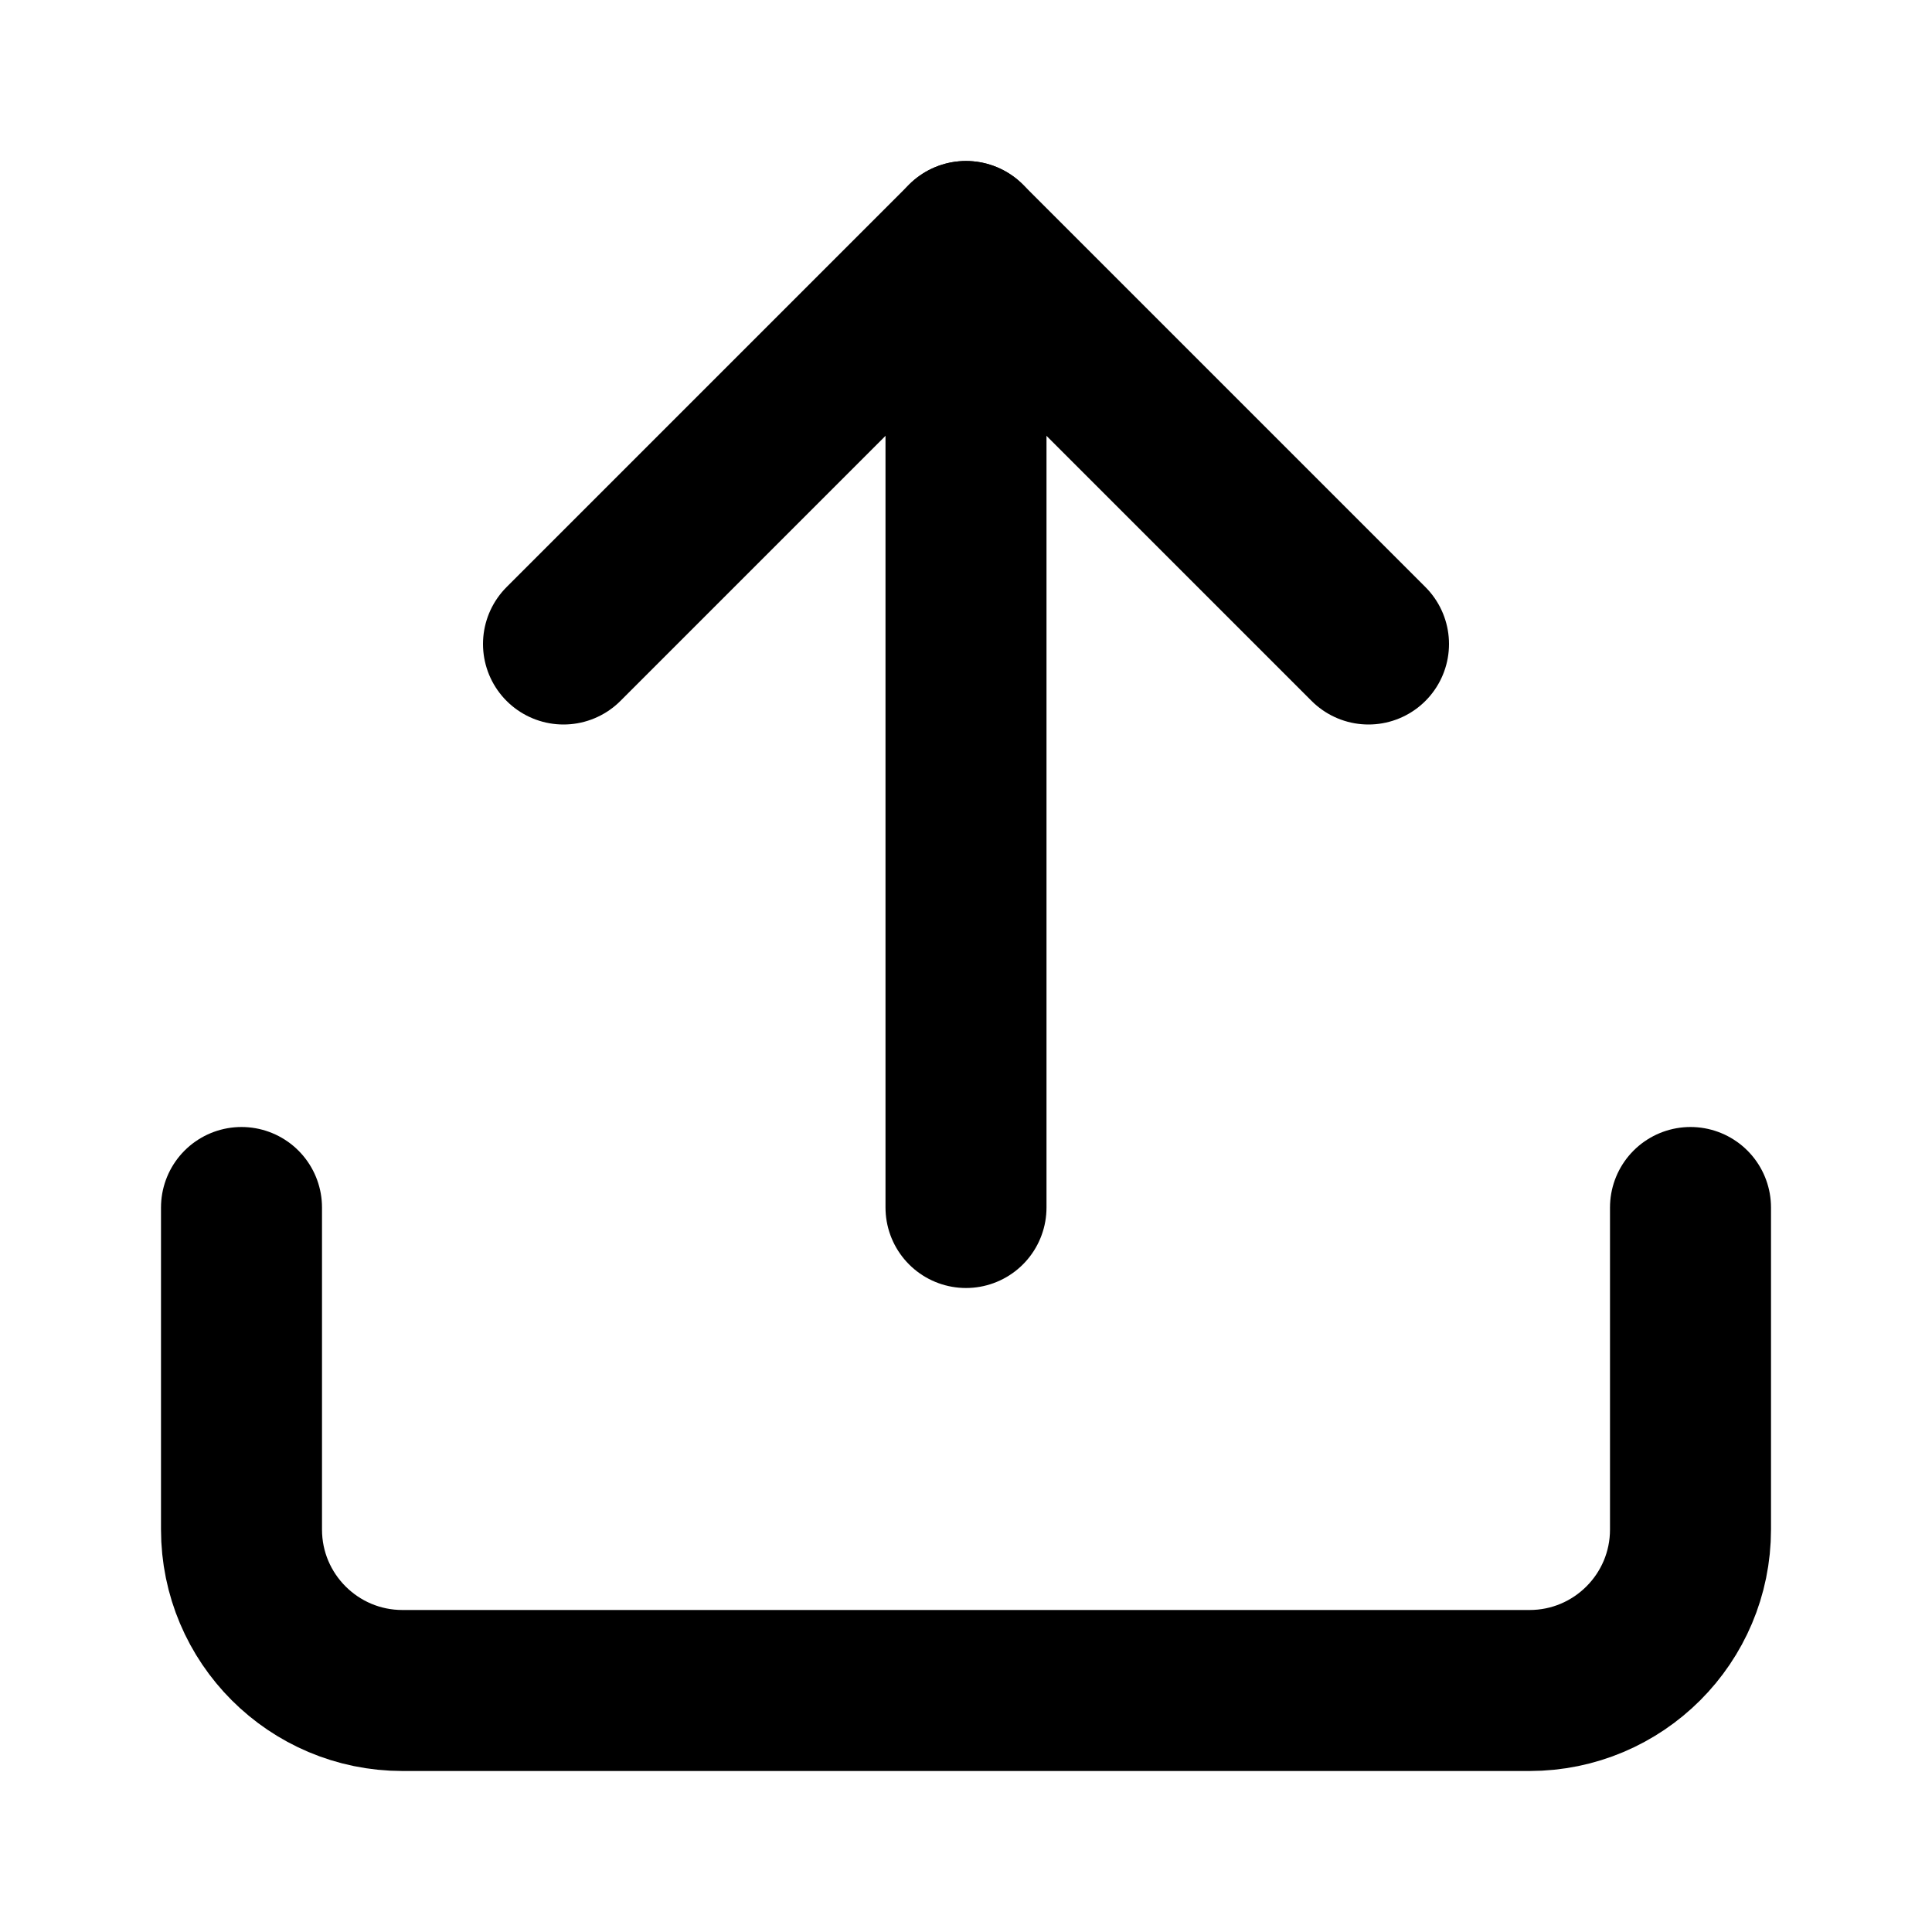
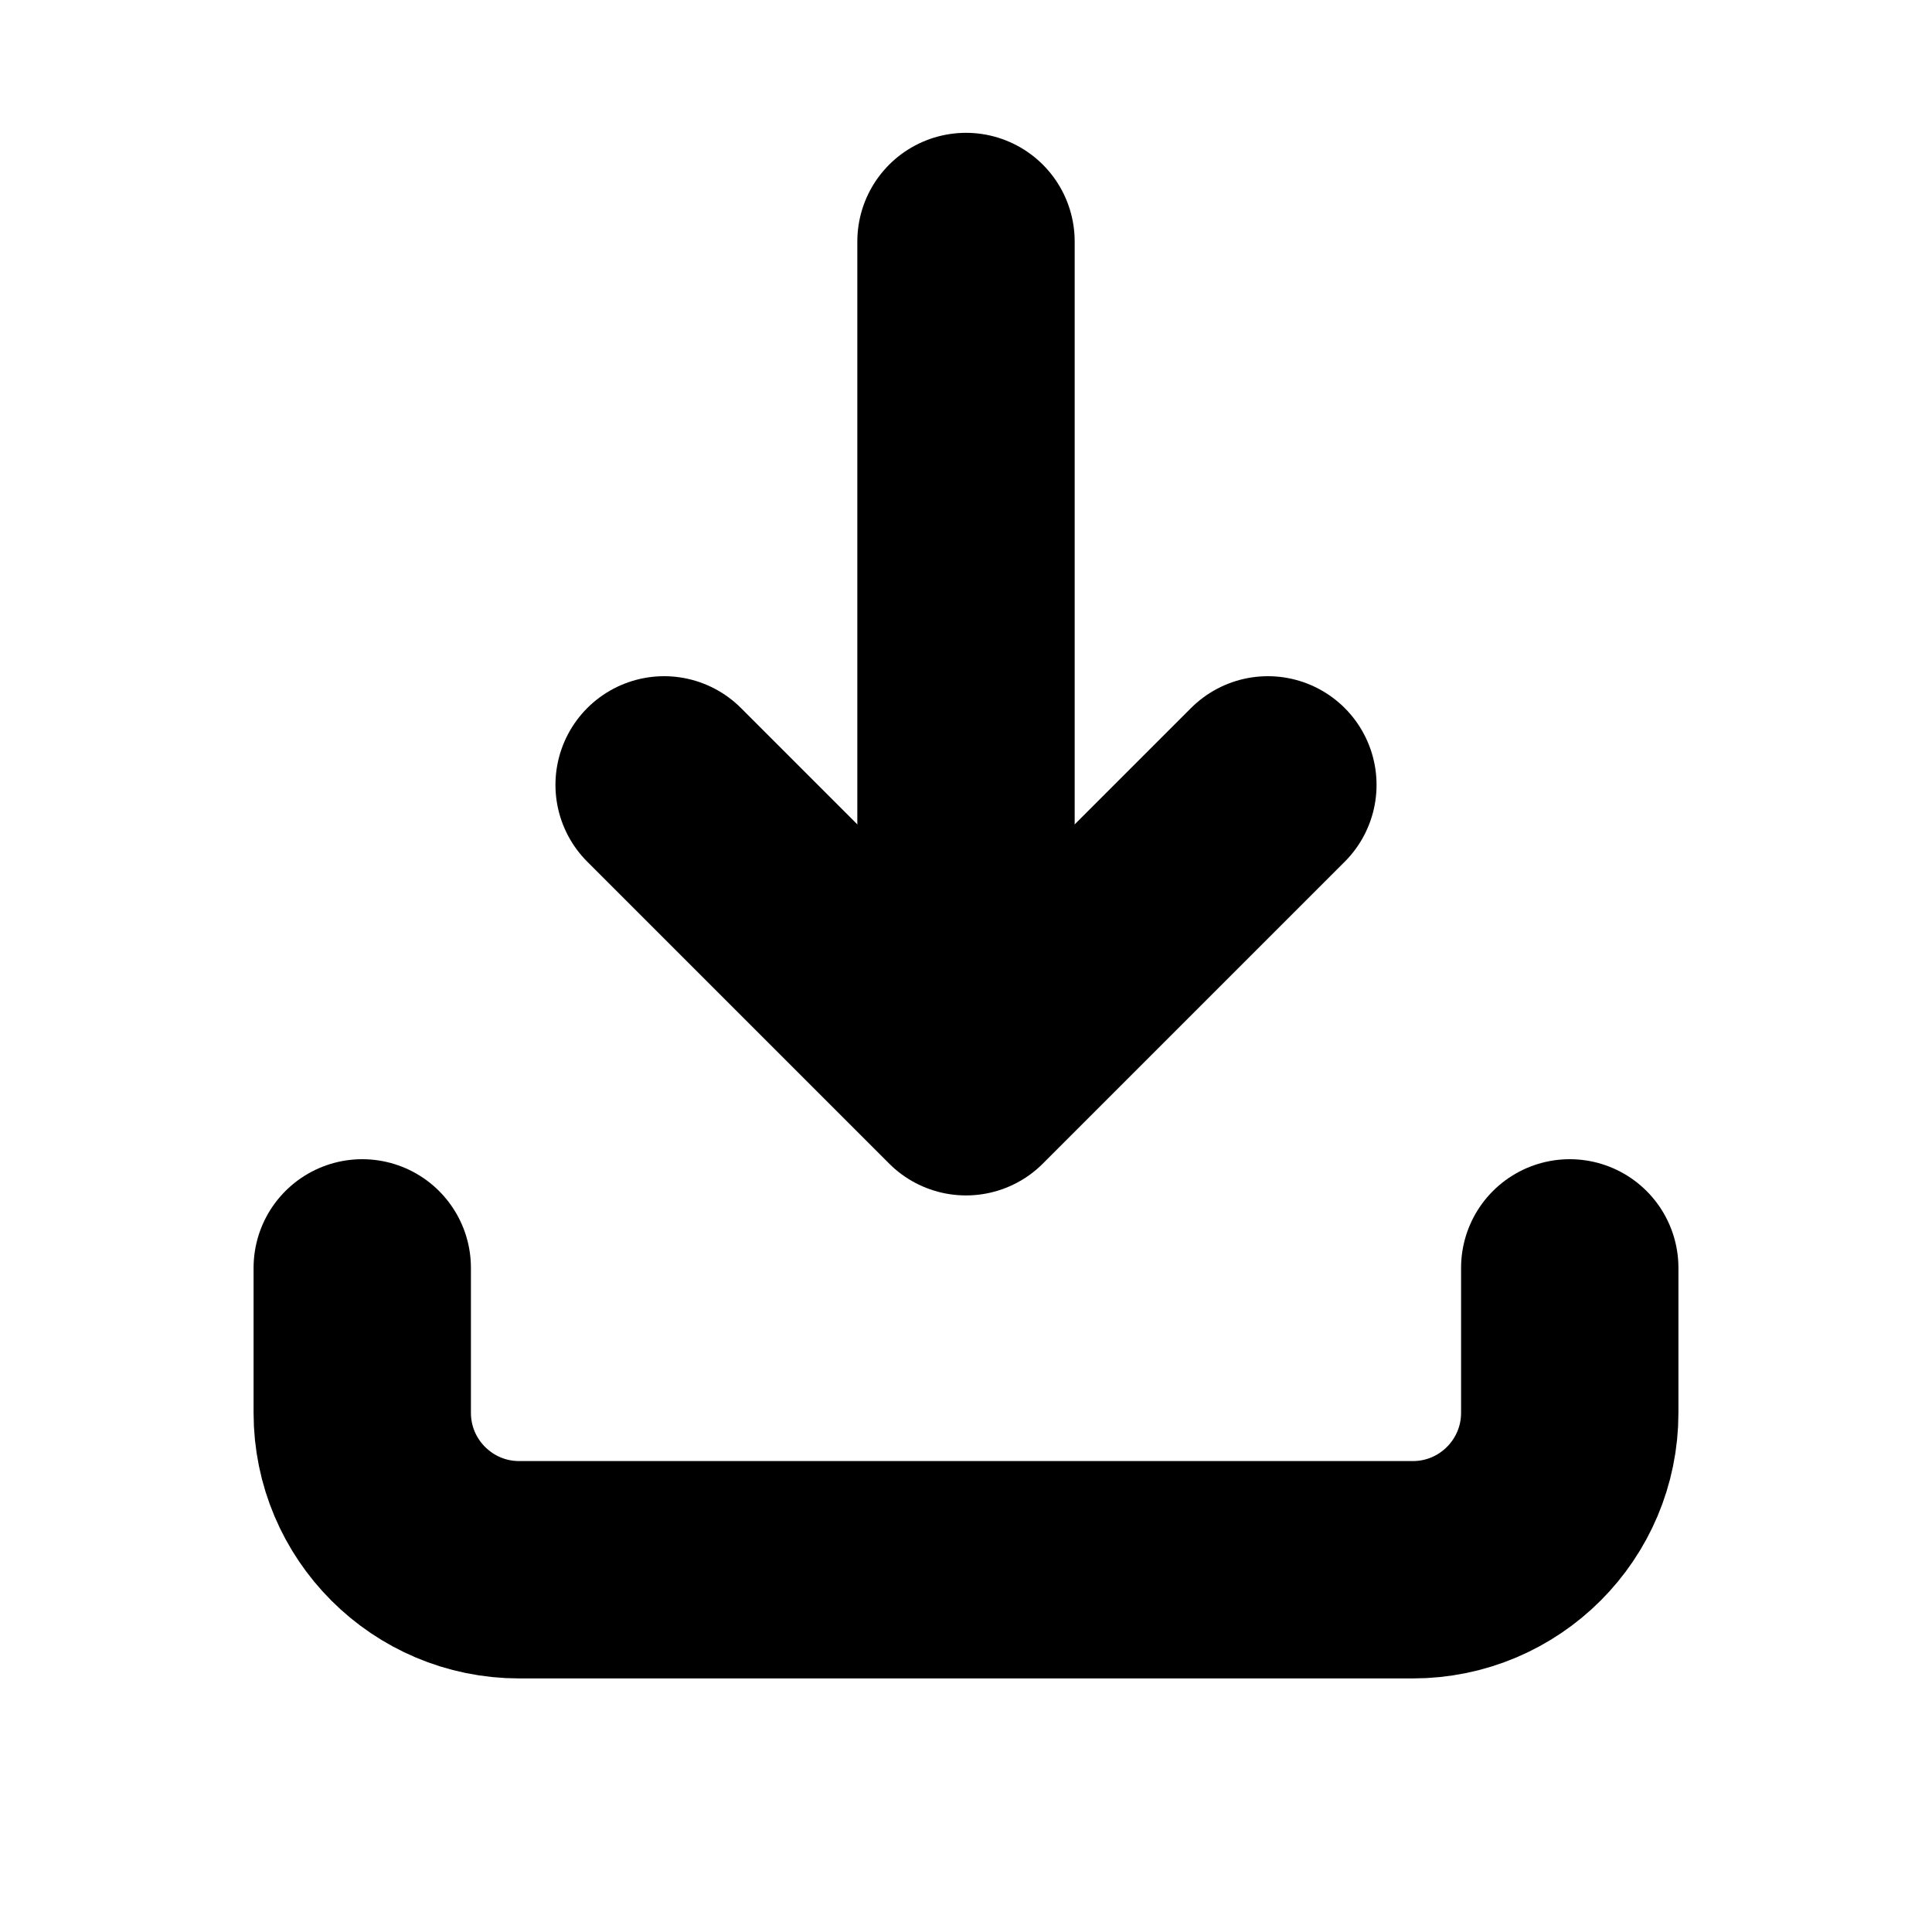
- <svg xmlns="http://www.w3.org/2000/svg" viewBox="0 0 24 24" fill="none" stroke="currentColor" stroke-width="2" stroke-linecap="round" stroke-linejoin="round">
-   <path d="M12 3v12" />
-   <path d="m17 8-5-5-5 5" />
-   <path d="M21 15v4a2 2 0 0 1-2 2H5a2 2 0 0 1-2-2v-4" />
+ <svg xmlns="http://www.w3.org/2000/svg" viewBox="0 0 16 16" fill="none" stroke="currentColor" stroke-width="1.8" stroke-linecap="round" stroke-linejoin="round">
+   <path d="M8 2v6" />
+   <path d="M5.5 6.5 8 9l2.5-2.5" />
+   <path d="M3 10.5v1.2A1.3 1.3 0 0 0 4.3 13h7.4a1.3 1.3 0 0 0 1.3-1.3v-1.2" />
</svg>
